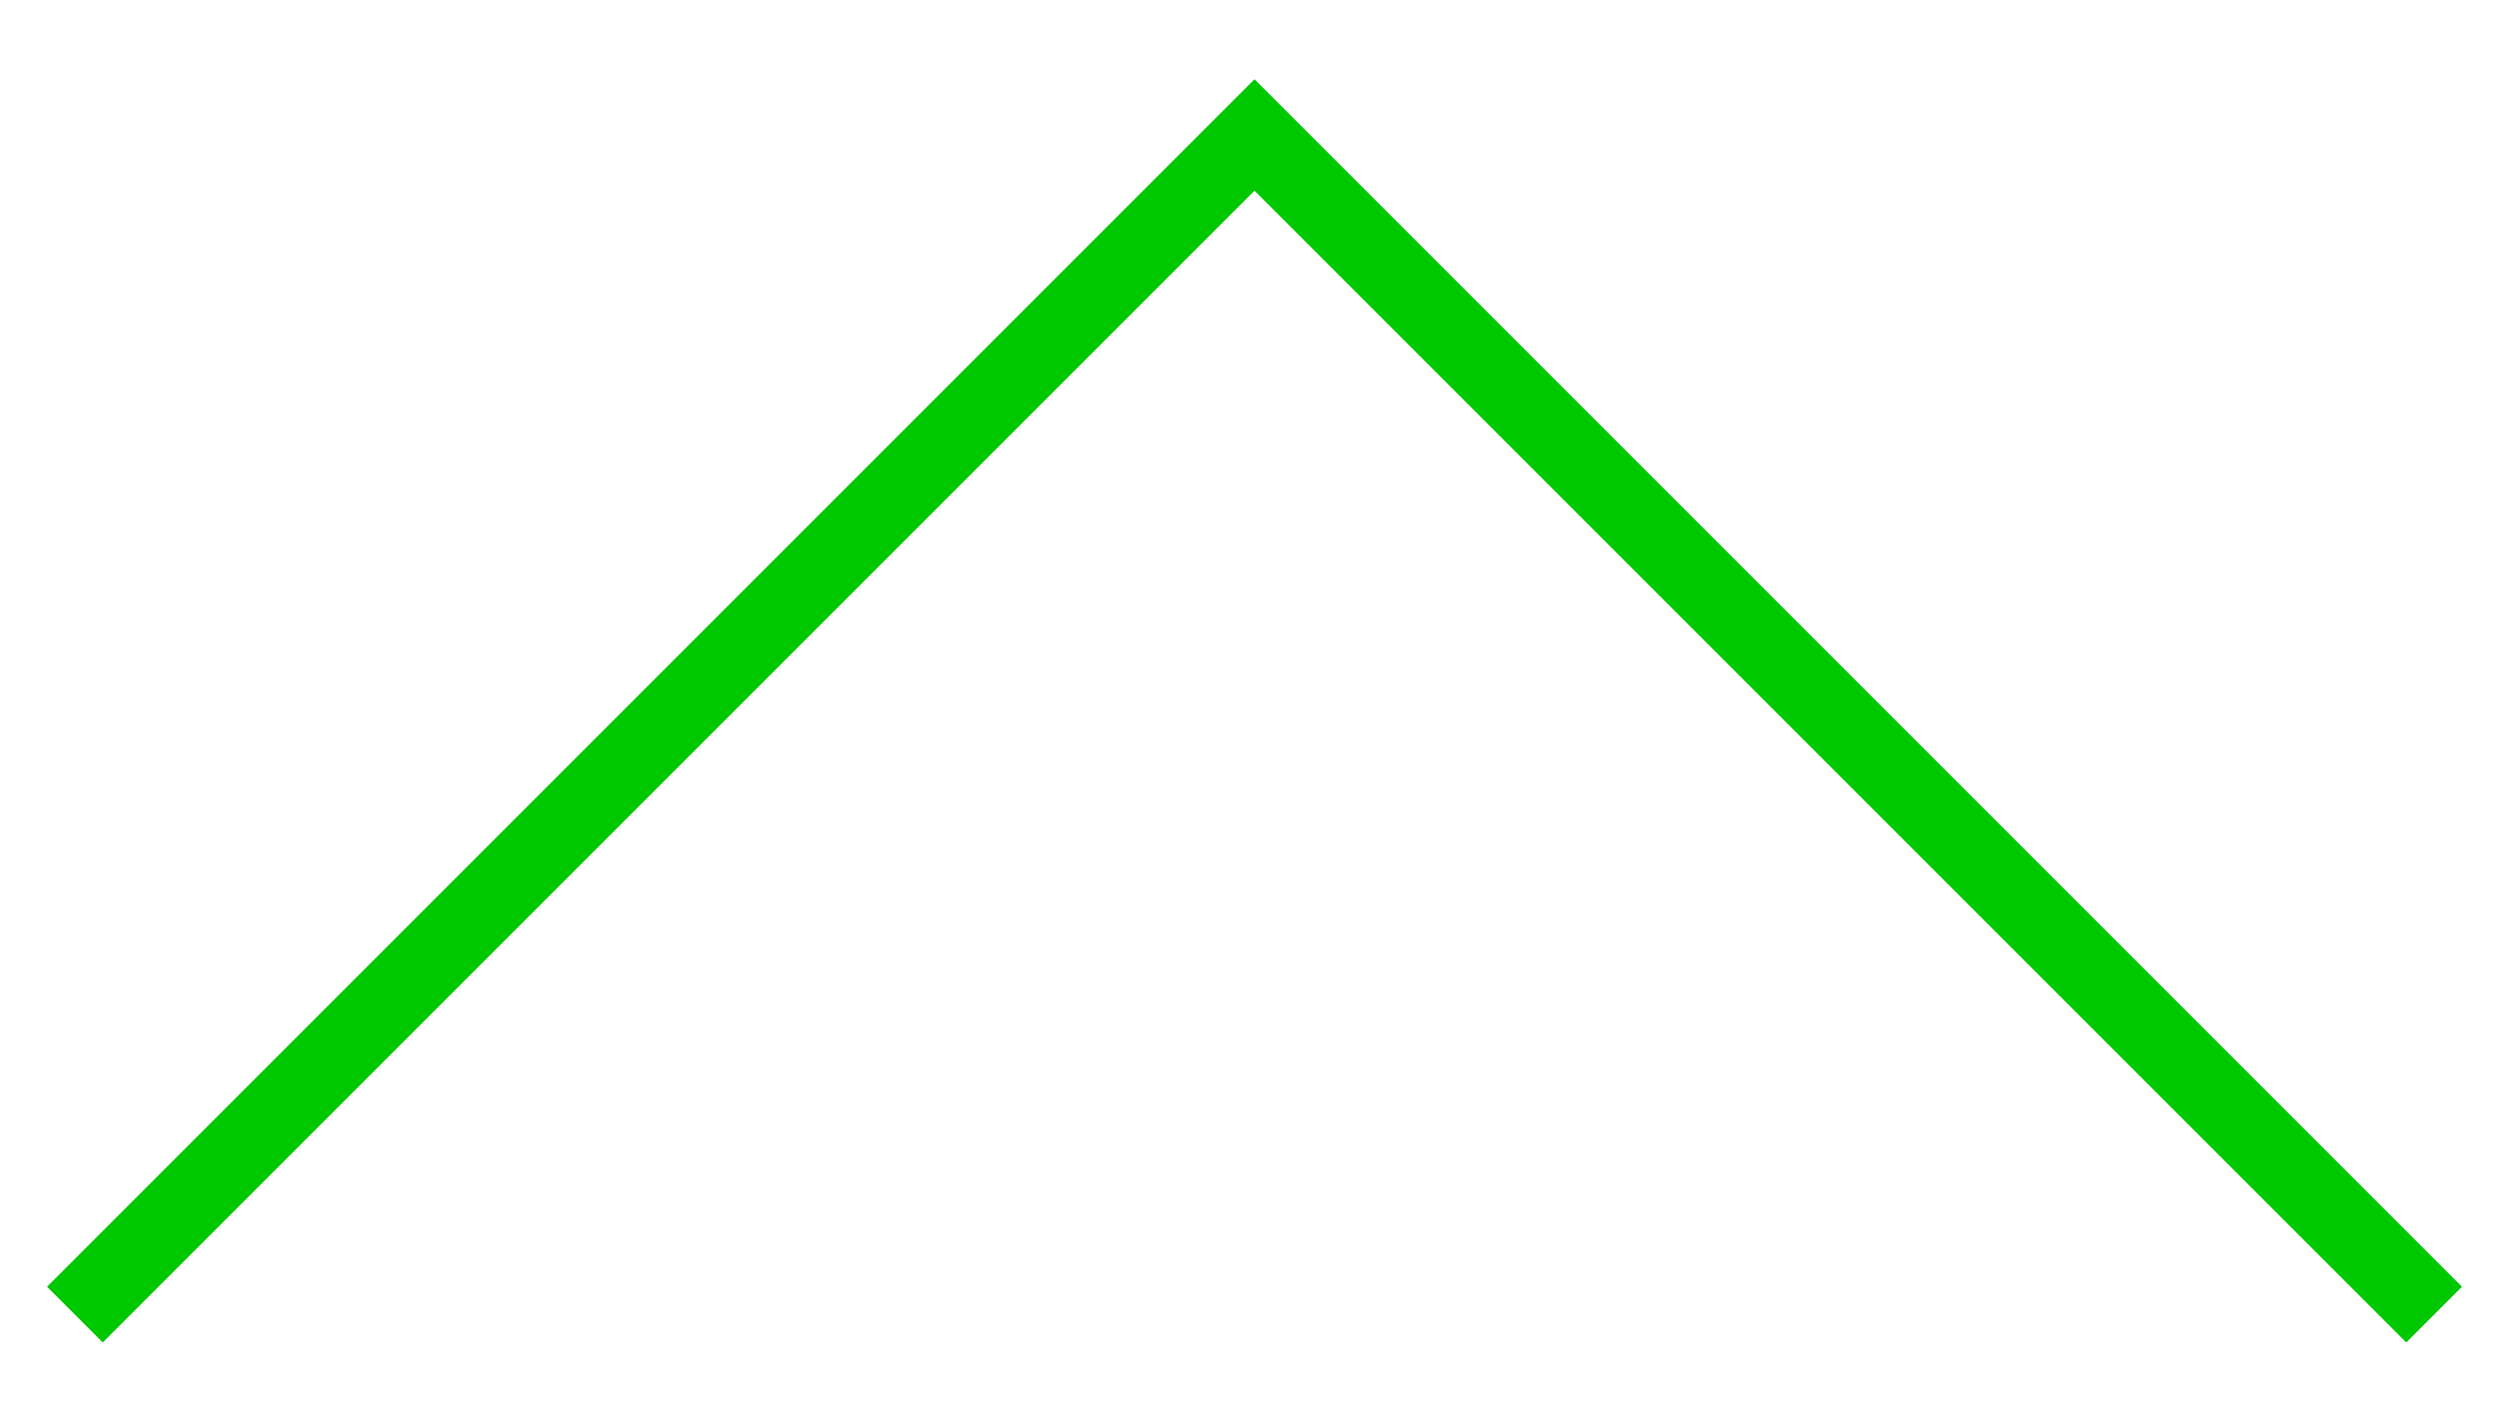
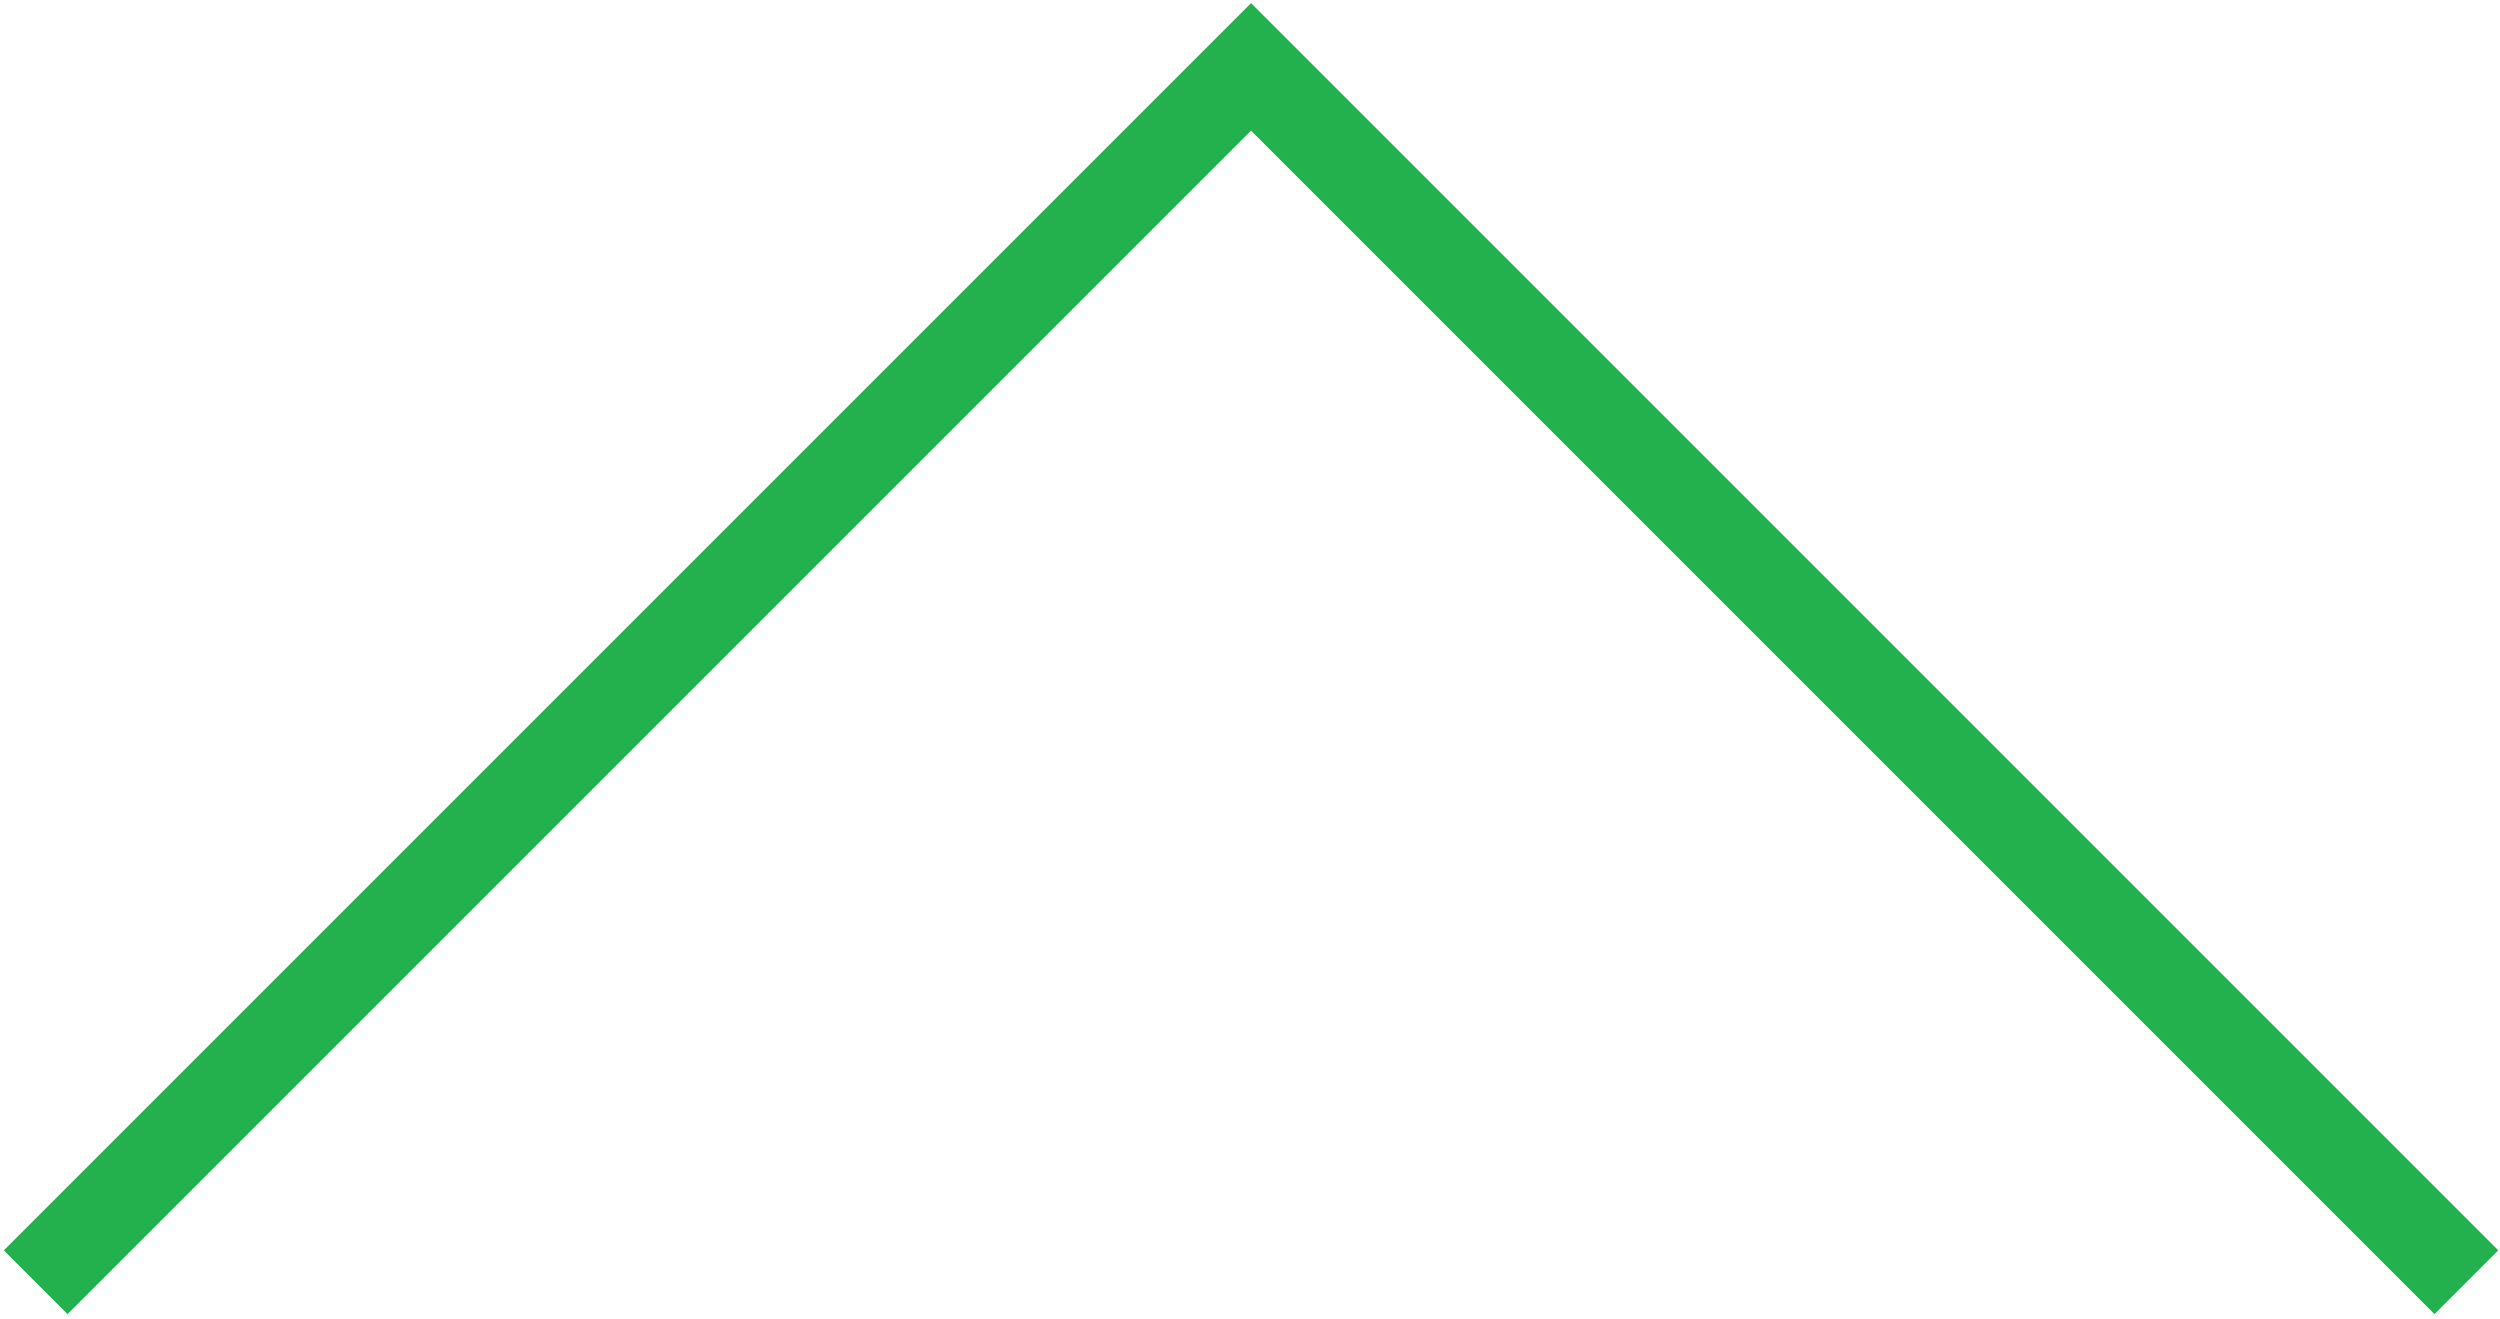
- <svg xmlns="http://www.w3.org/2000/svg" version="1.1" id="Layer_7" x="0px" y="0px" width="1428px" height="800px" viewBox="0 0 1428 800" enable-background="new 0 0 1428 800" xml:space="preserve">
-   <polyline fill="none" stroke="#00C800" stroke-width="45" stroke-miterlimit="10" points="1390.373,750.884 716.578,77.089   42.783,750.884 " />
+ <svg xmlns="http://www.w3.org/2000/svg" version="1.1" id="Layer_7" x="0px" y="0px" width="1386px" height="731px" viewBox="0 0 1386 731" enable-background="new 0 0 1386 731" xml:space="preserve">
+   <polyline fill="none" stroke="#22B14C" stroke-width="50" stroke-miterlimit="10" points="1367.373,710.884 693.578,37.089   19.783,710.884 " />
</svg>
